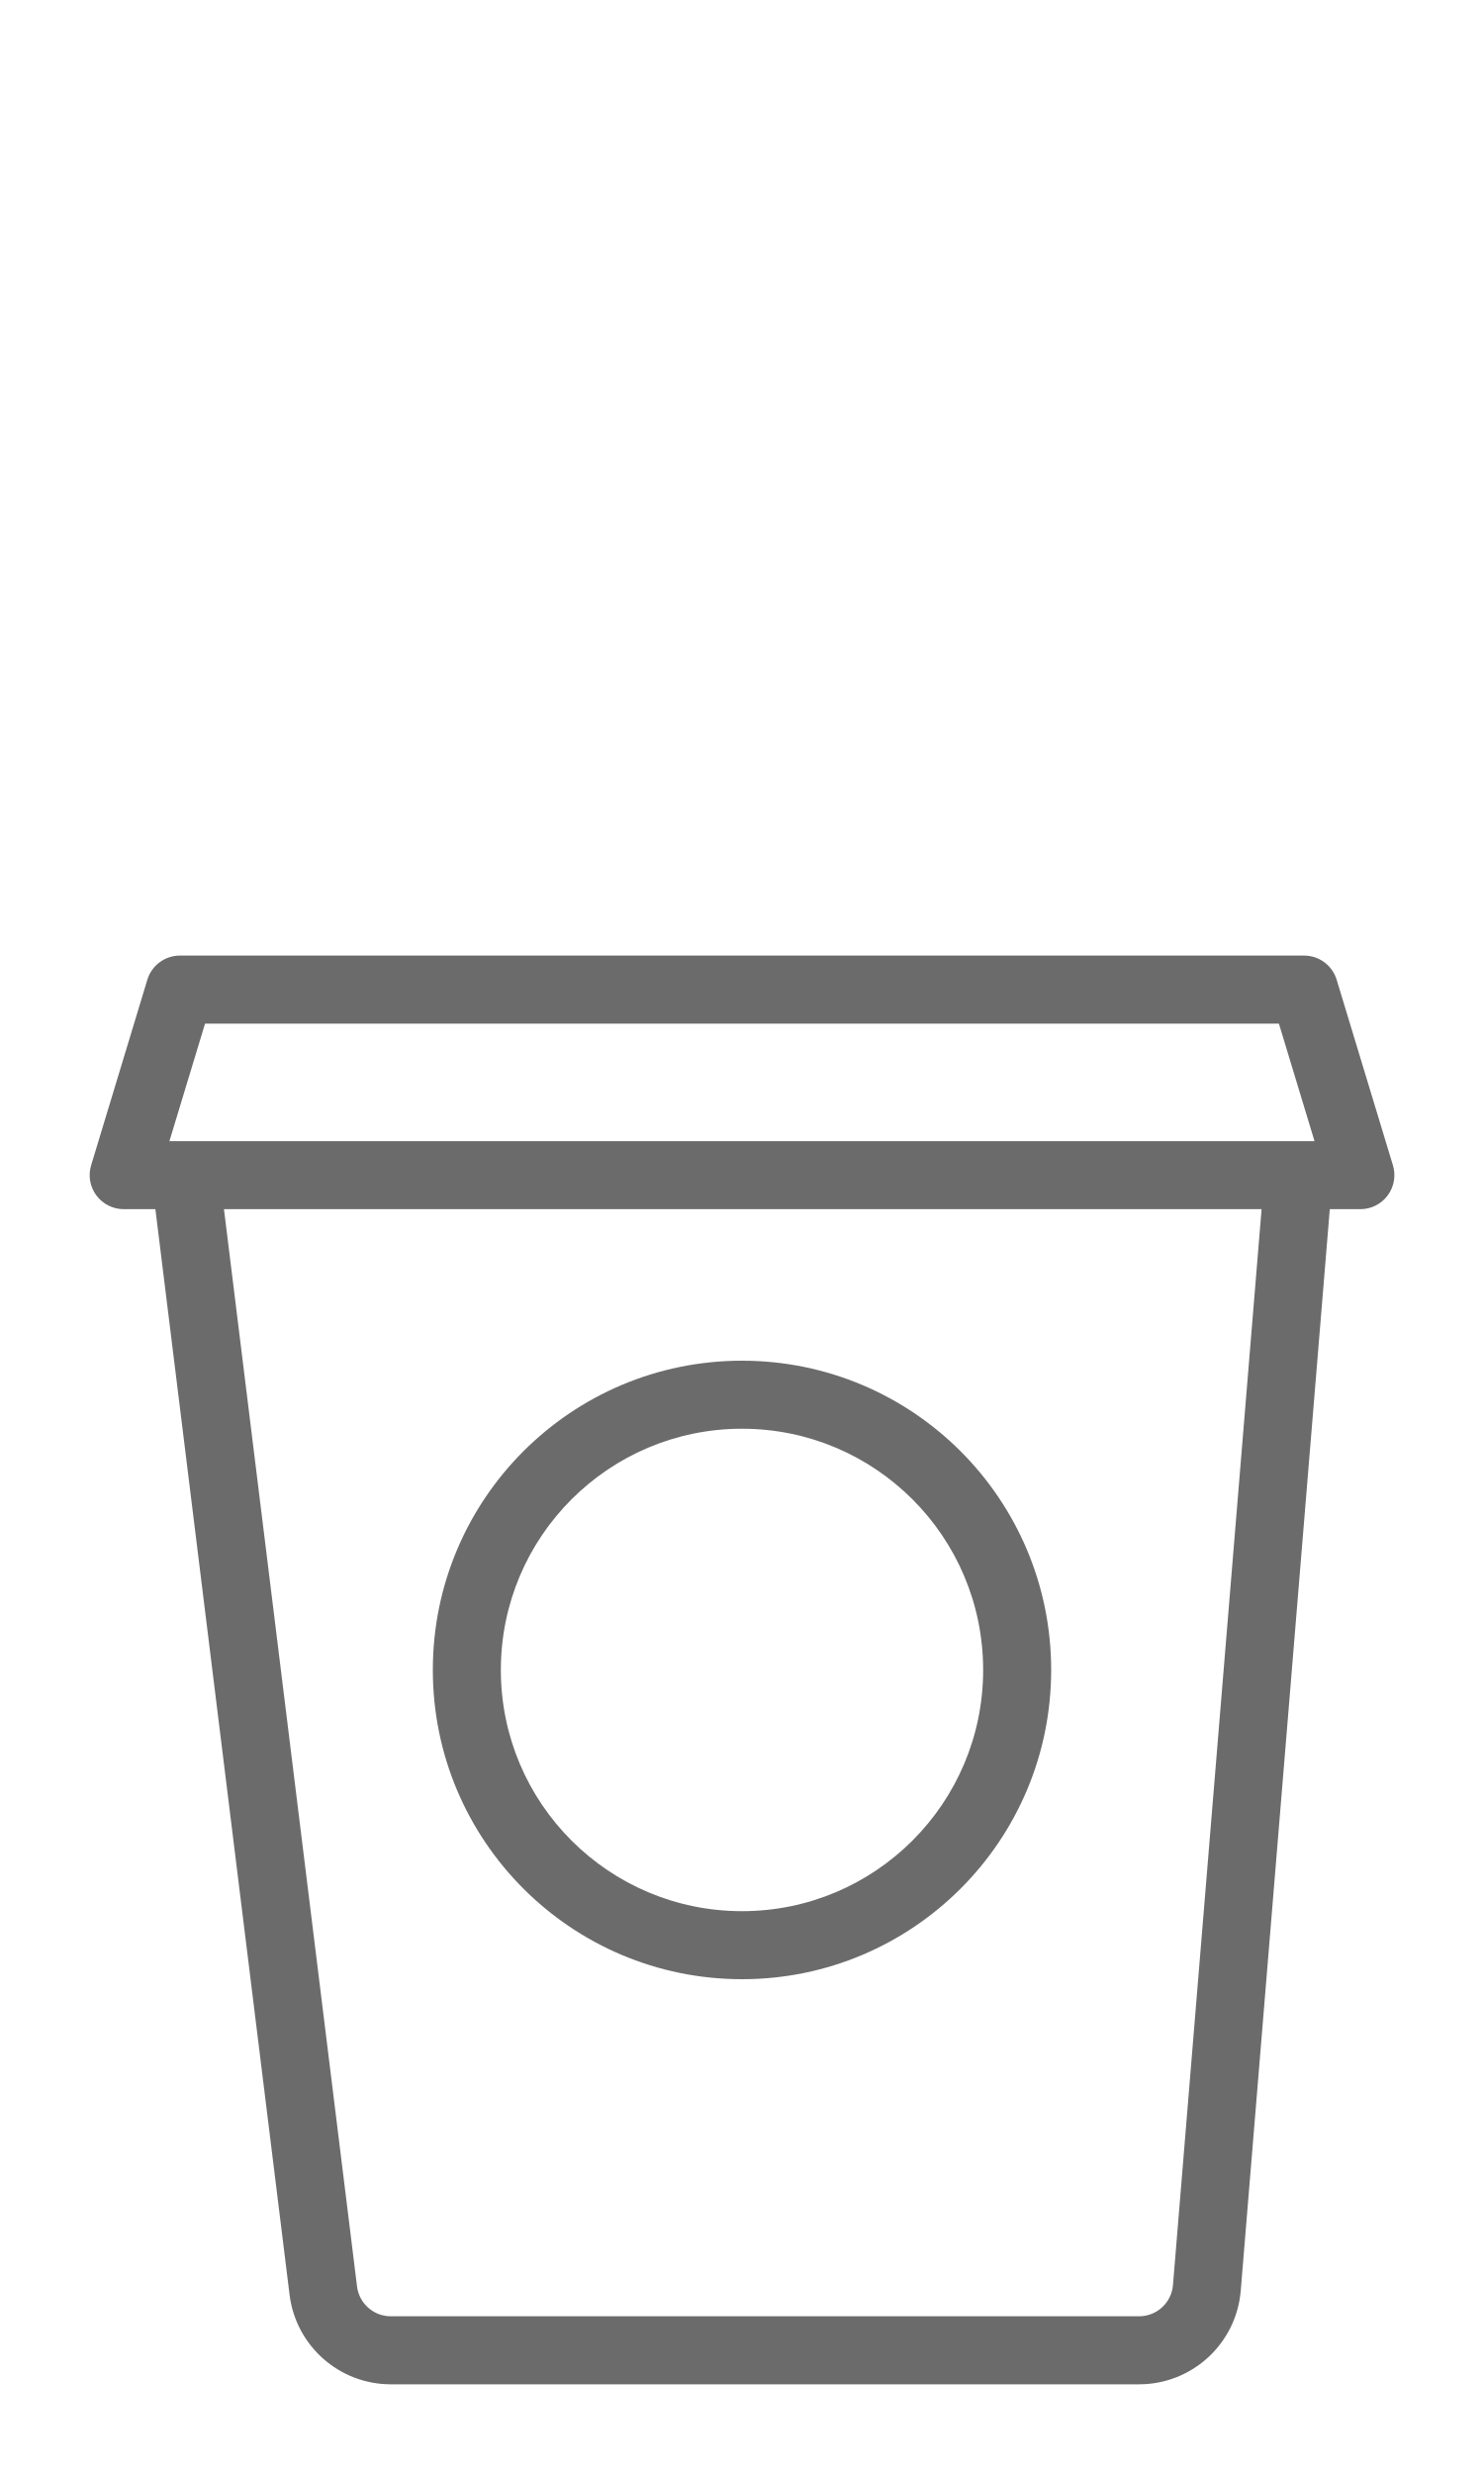
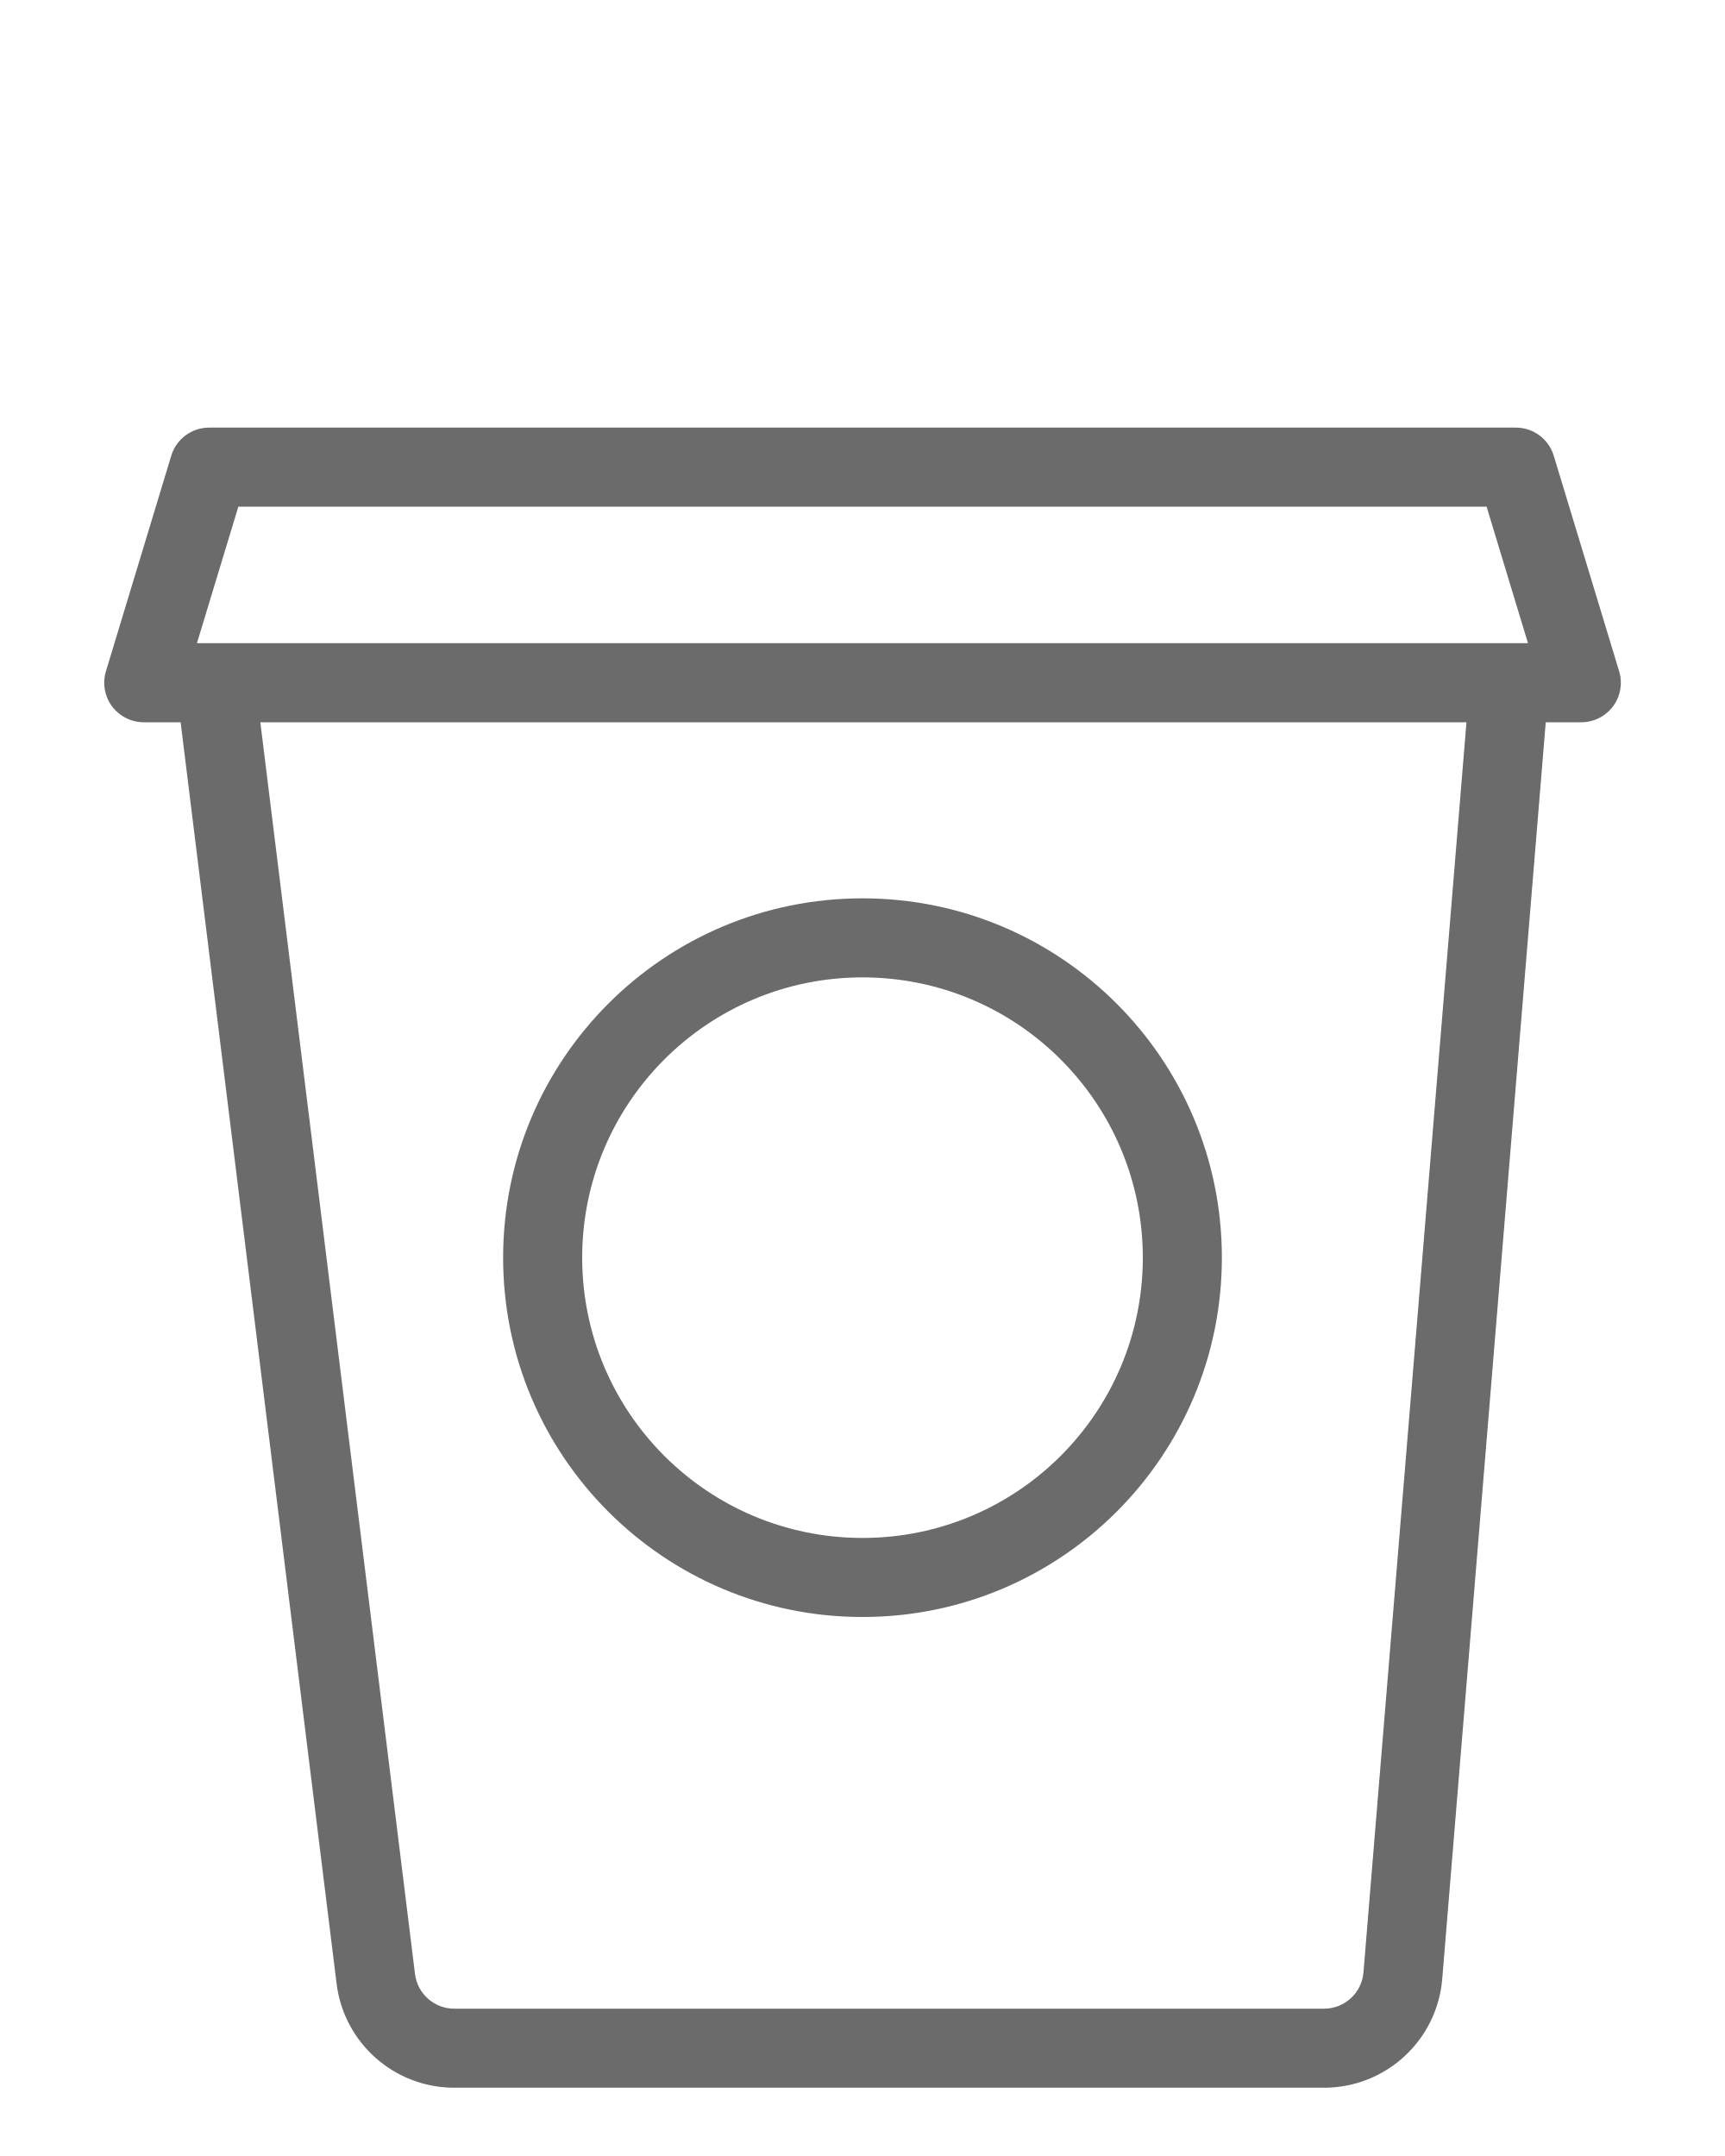
- <svg xmlns="http://www.w3.org/2000/svg" width="24" height="40" fill="none">
+ <svg xmlns="http://www.w3.org/2000/svg" viewBox="0 17 24 15" width="24" height="30" fill="none">
  <path fill-rule="evenodd" clip-rule="evenodd" d="M2.383 15.84a.55.55 0 0 1 .526-.39h18.182a.55.55 0 0 1 .526.39l.91 3a.55.55 0 0 1-.527.71h-.494l-1.44 17.485a1.65 1.65 0 0 1-1.644 1.515H6.32a1.65 1.65 0 0 1-1.637-1.448L2.513 19.55H2a.55.55 0 0 1-.526-.71l.909-3Zm1.24 3.71h16.78L18.97 36.945a.55.55 0 0 1-.548.505H6.32a.55.55 0 0 1-.546-.483L3.622 19.55Zm17.06-3 .576 1.9H2.74l.576-1.9h17.366ZM15.9 27a3.9 3.9 0 1 1-7.8 0 3.9 3.9 0 0 1 7.8 0Zm1.1 0a5 5 0 1 1-10 0 5 5 0 0 1 10 0Z" fill="#000" fill-opacity=".58" />
</svg>
